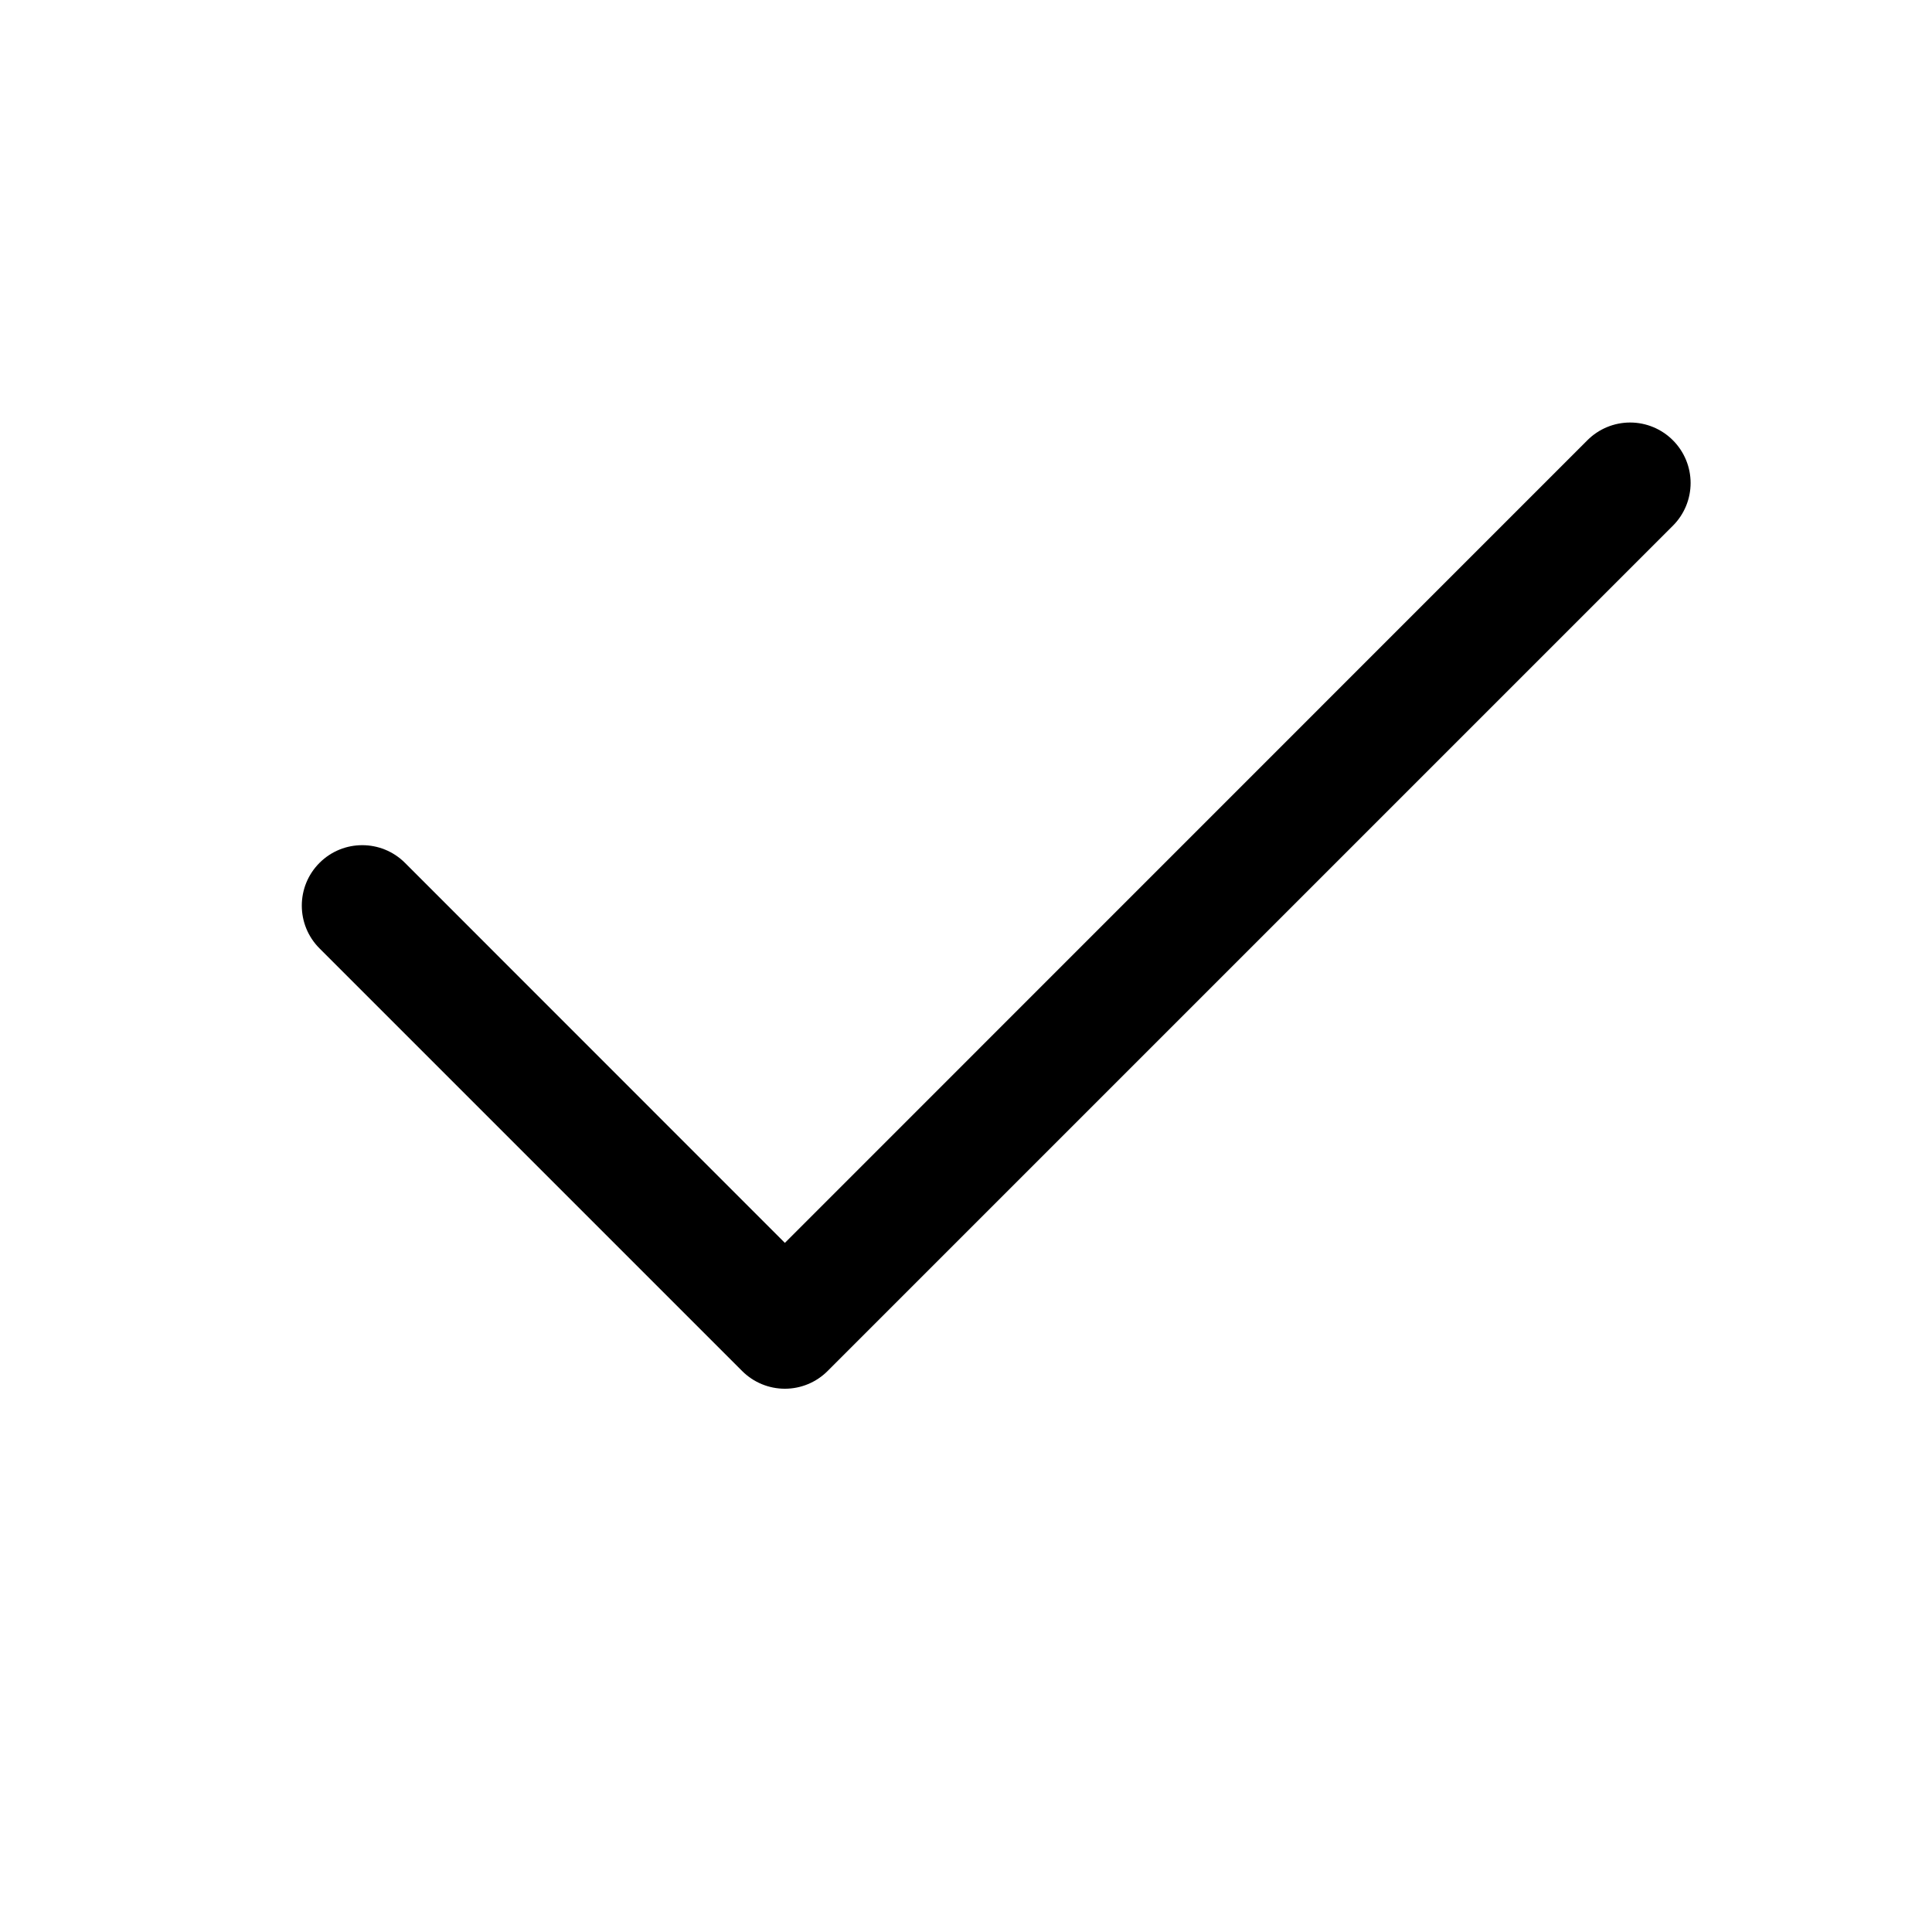
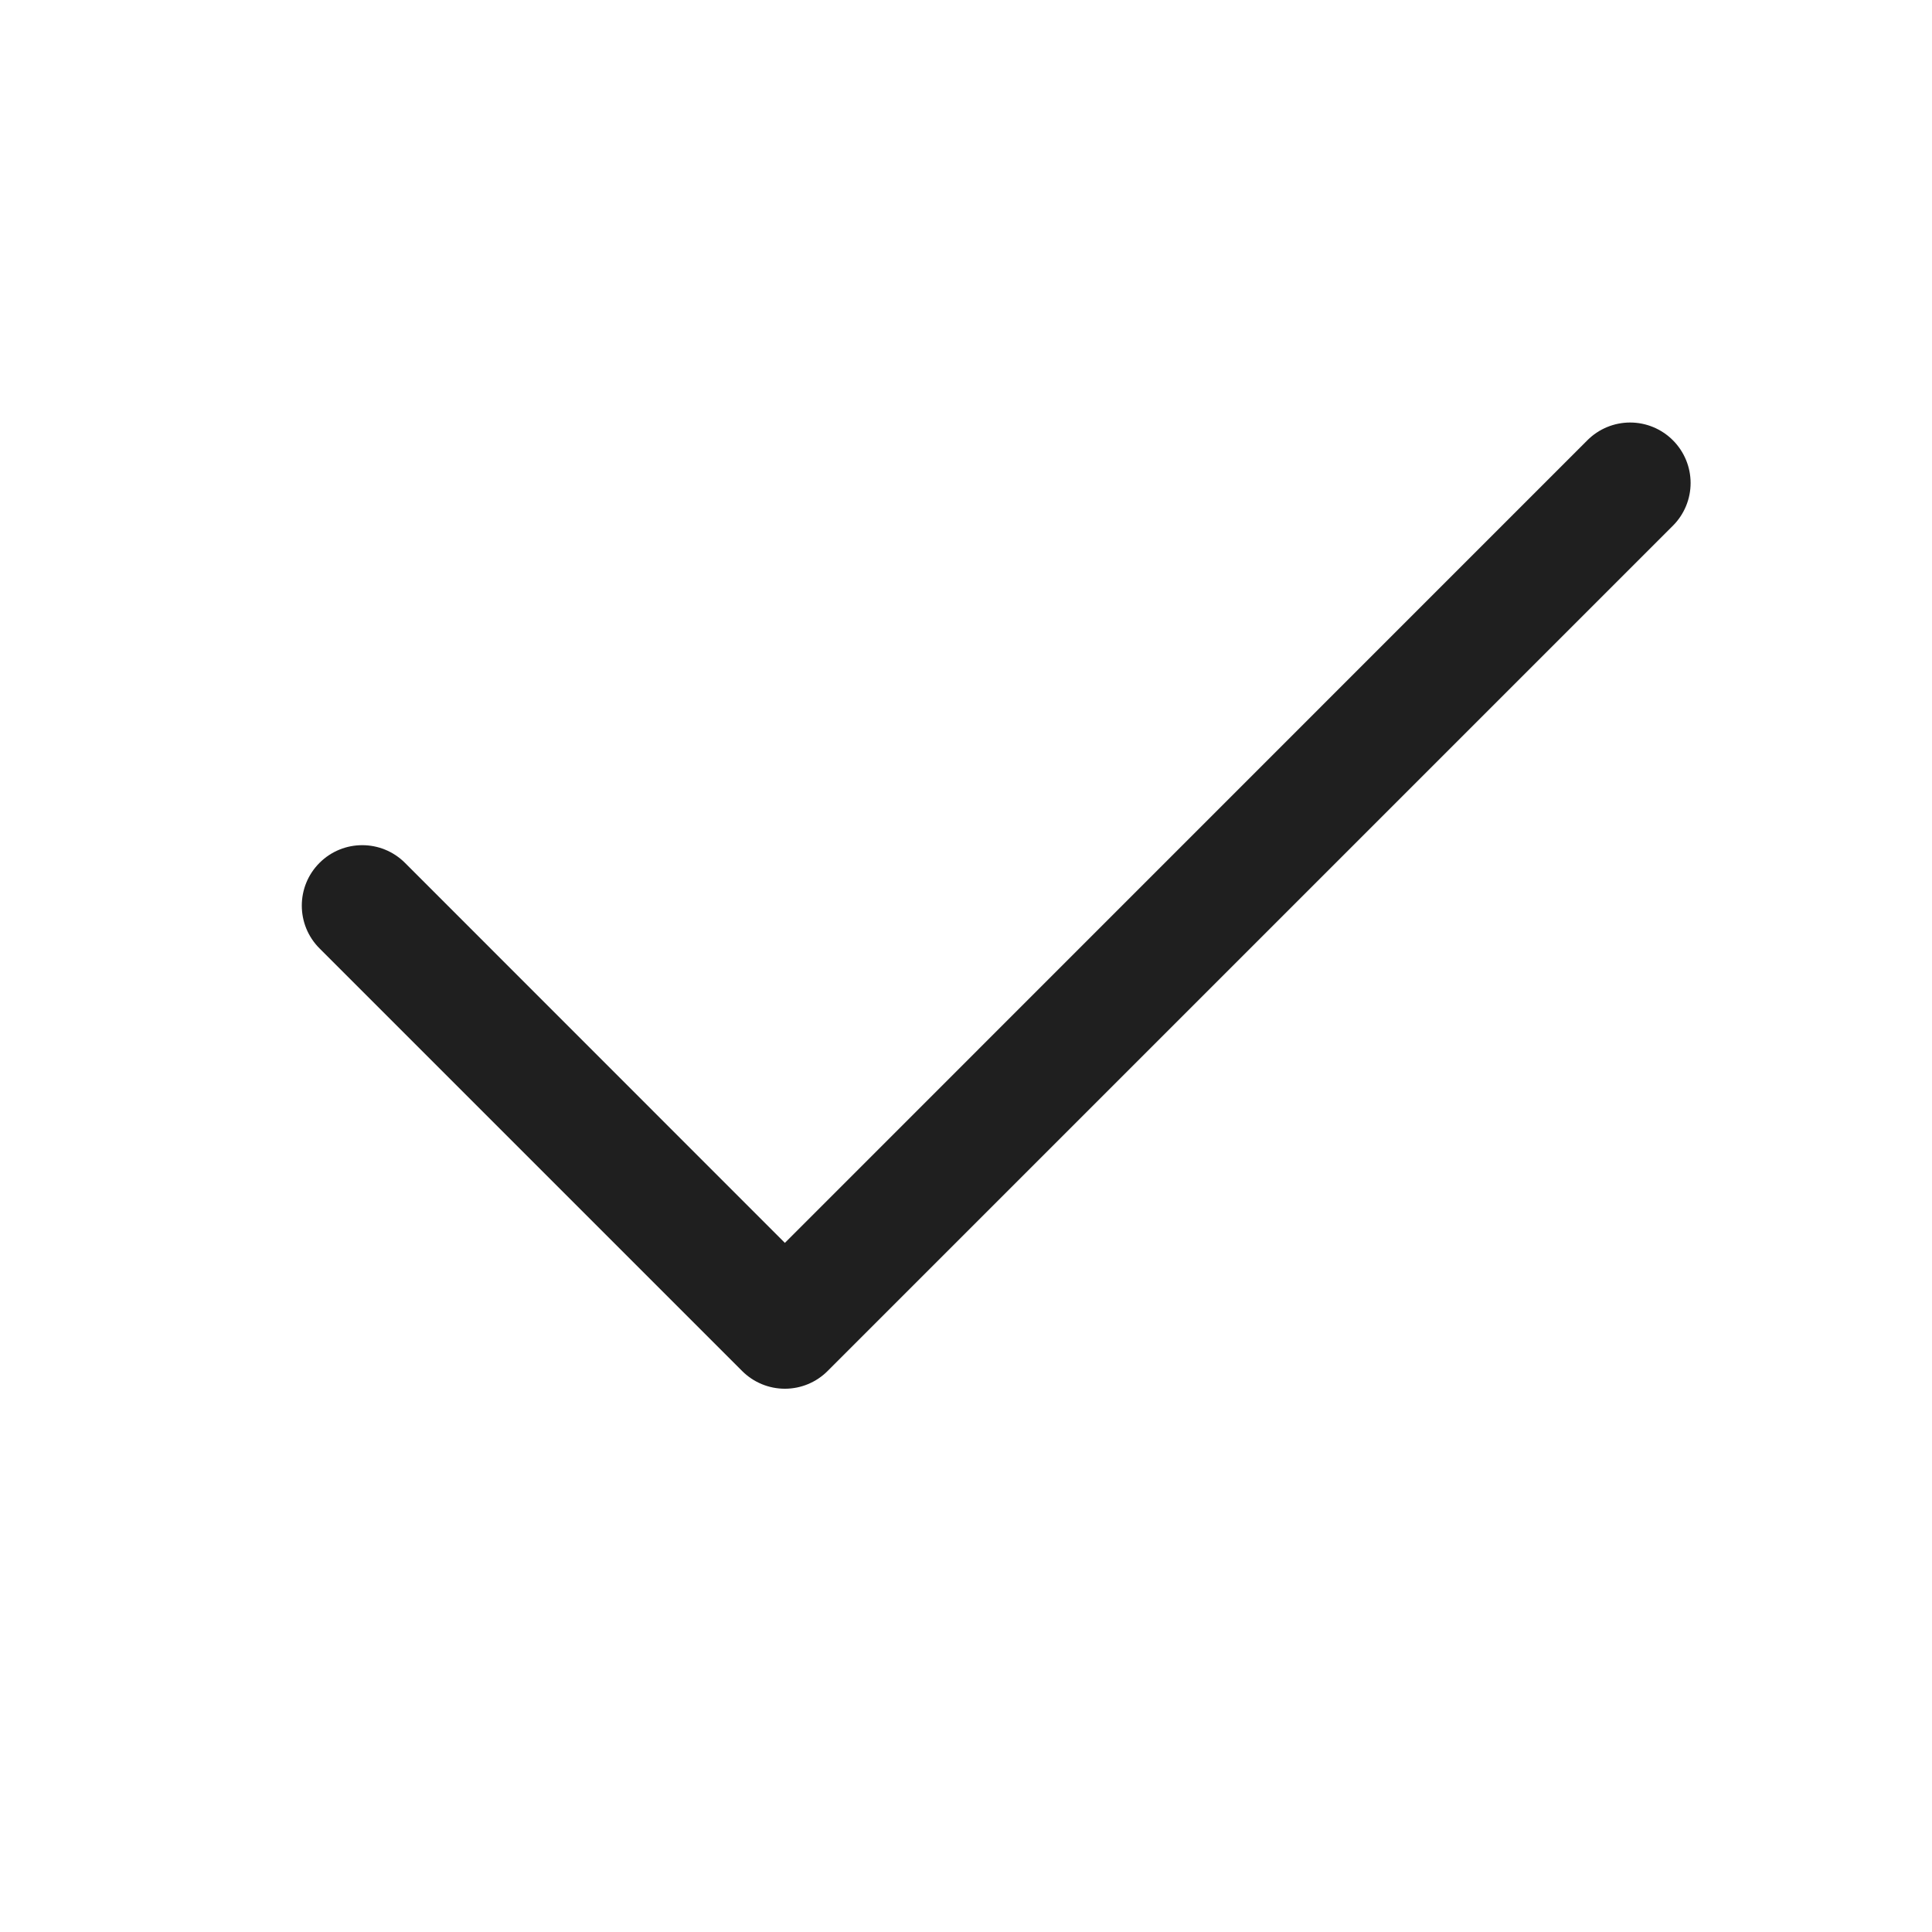
- <svg xmlns="http://www.w3.org/2000/svg" width="16" height="16" fill="currentColor" class="bi bi-check2" viewBox="0 0 16 16">
+ <svg xmlns="http://www.w3.org/2000/svg" width="16" height="16" fill="#1F1F1F" class="bi bi-check2" viewBox="0 0 16 16">
  <path d="M13.854 3.646a.5.5 0 0 1 0 .708l-7 7a.5.5 0 0 1-.708 0l-3.5-3.5a.5.5 0 1 1 .708-.708L6.5 10.293l6.646-6.647a.5.5 0 0 1 .708 0z" />
</svg>
